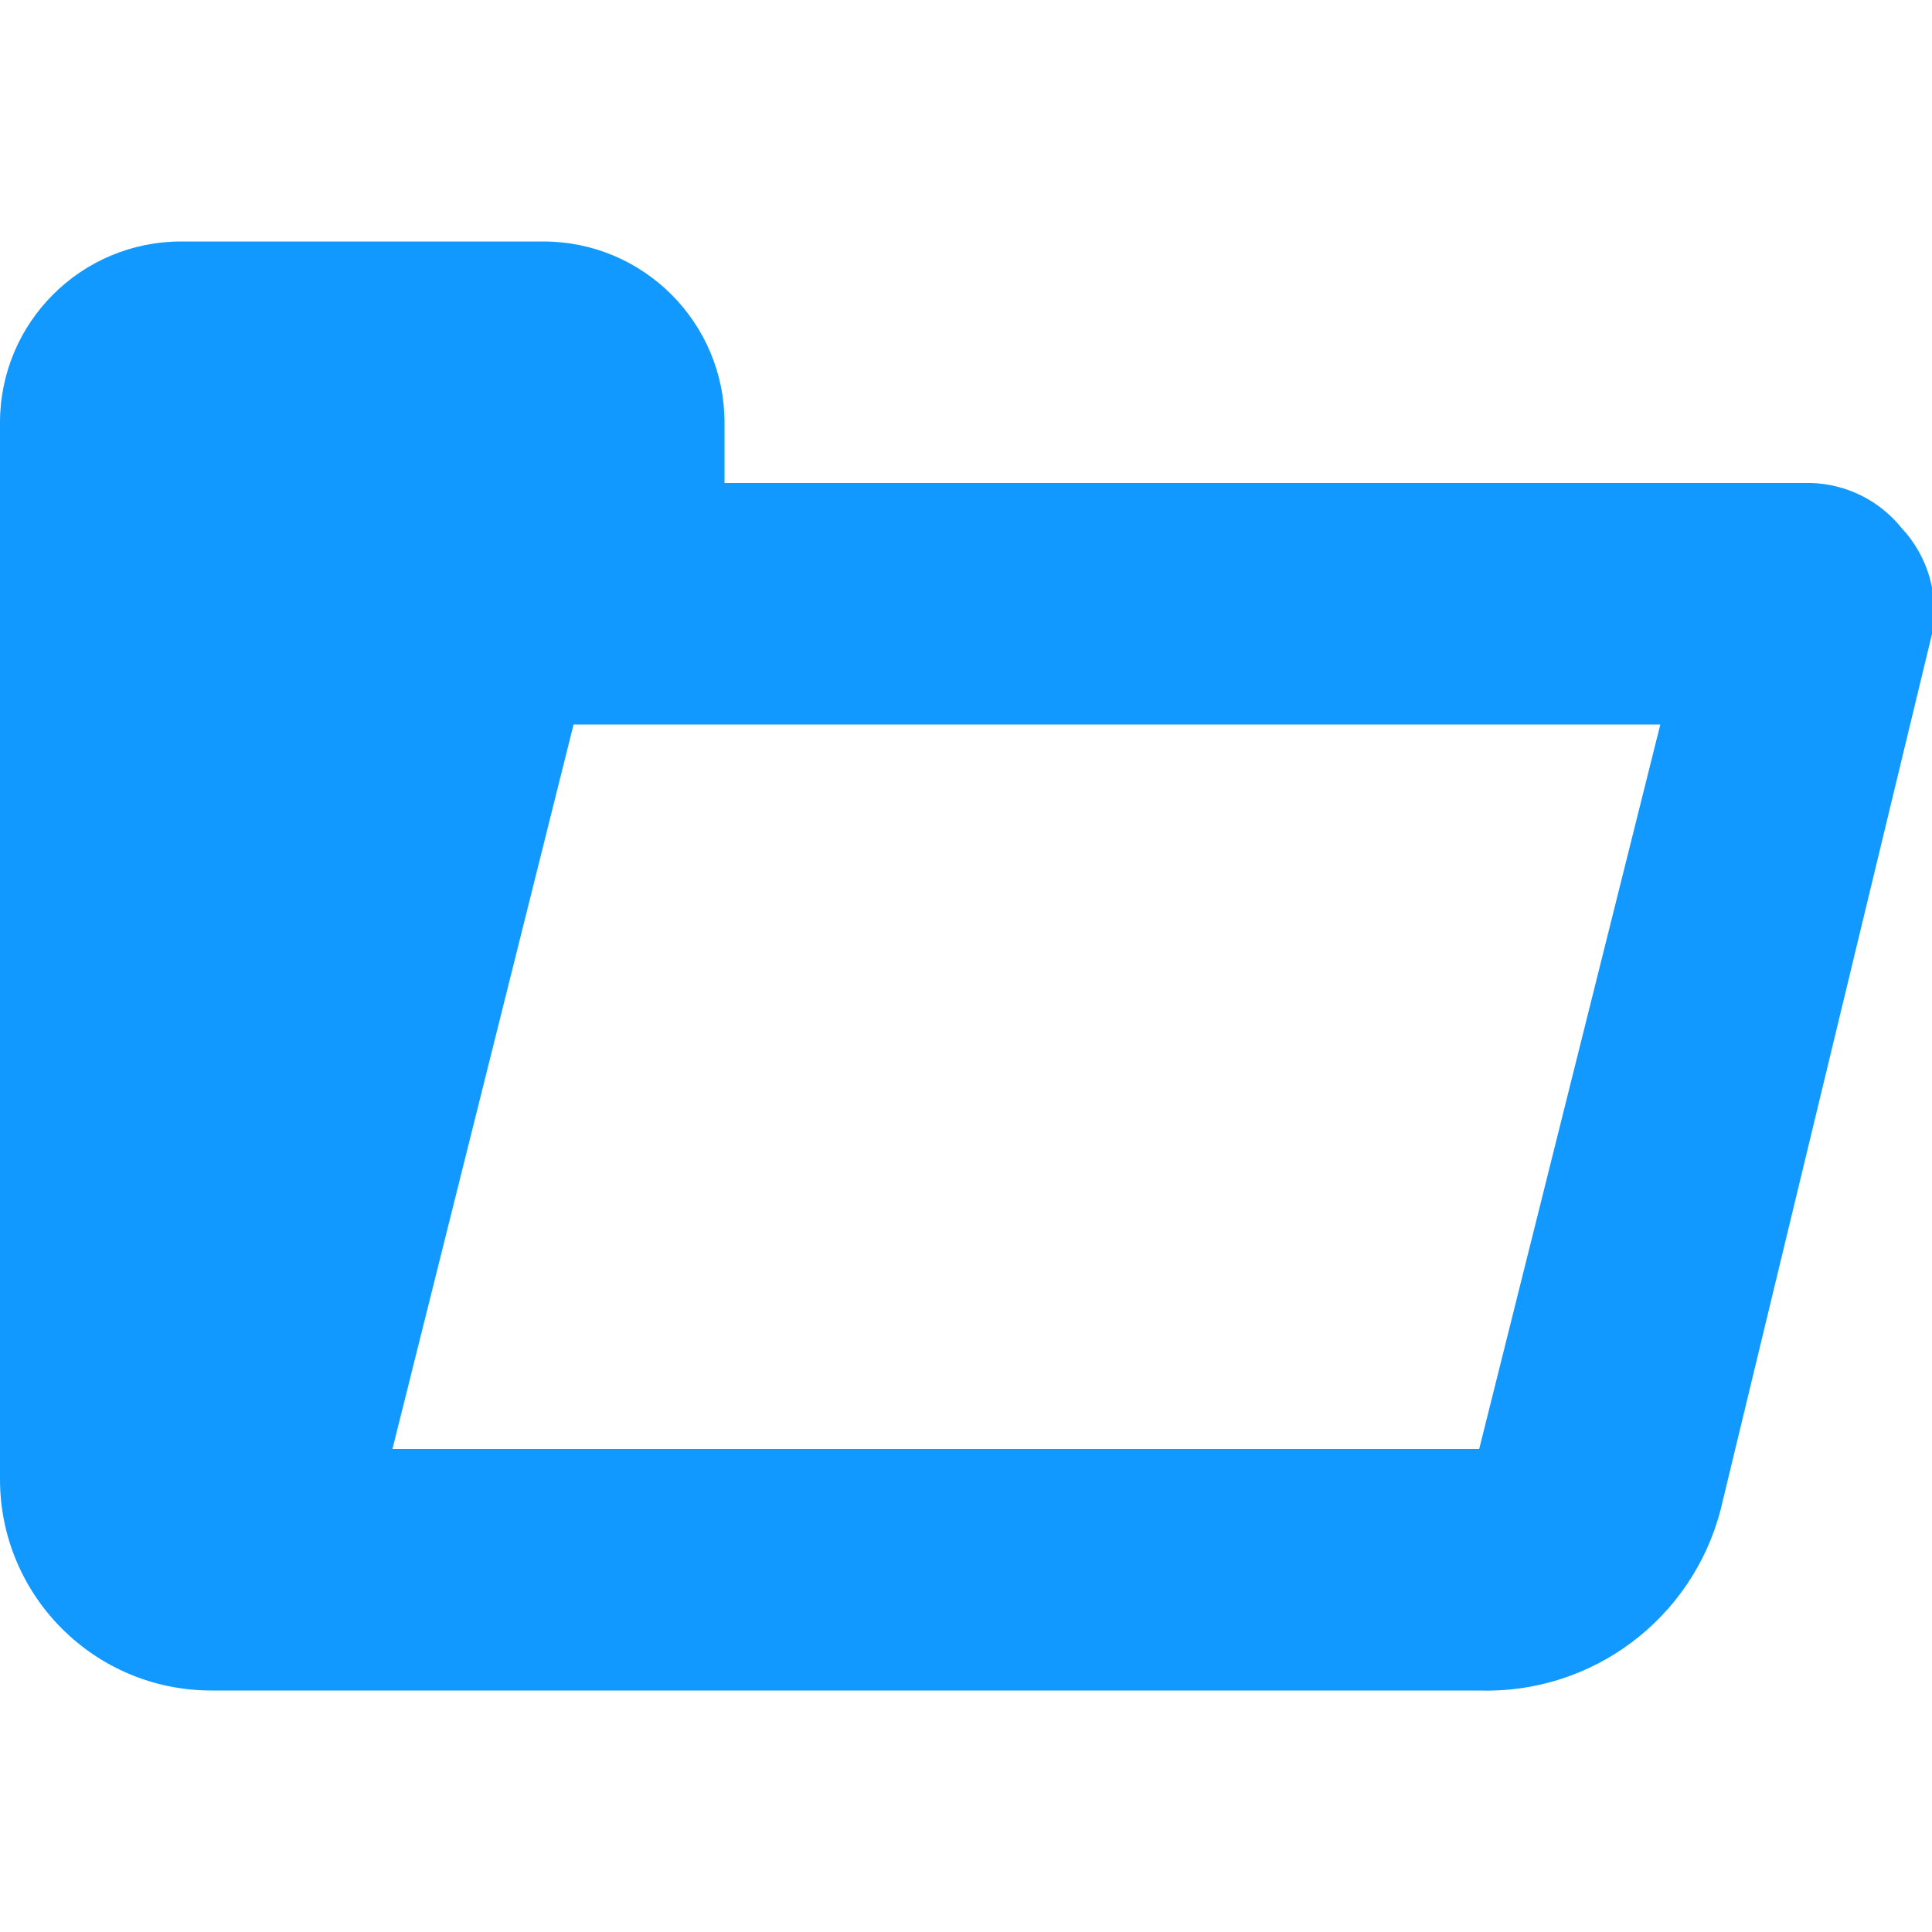
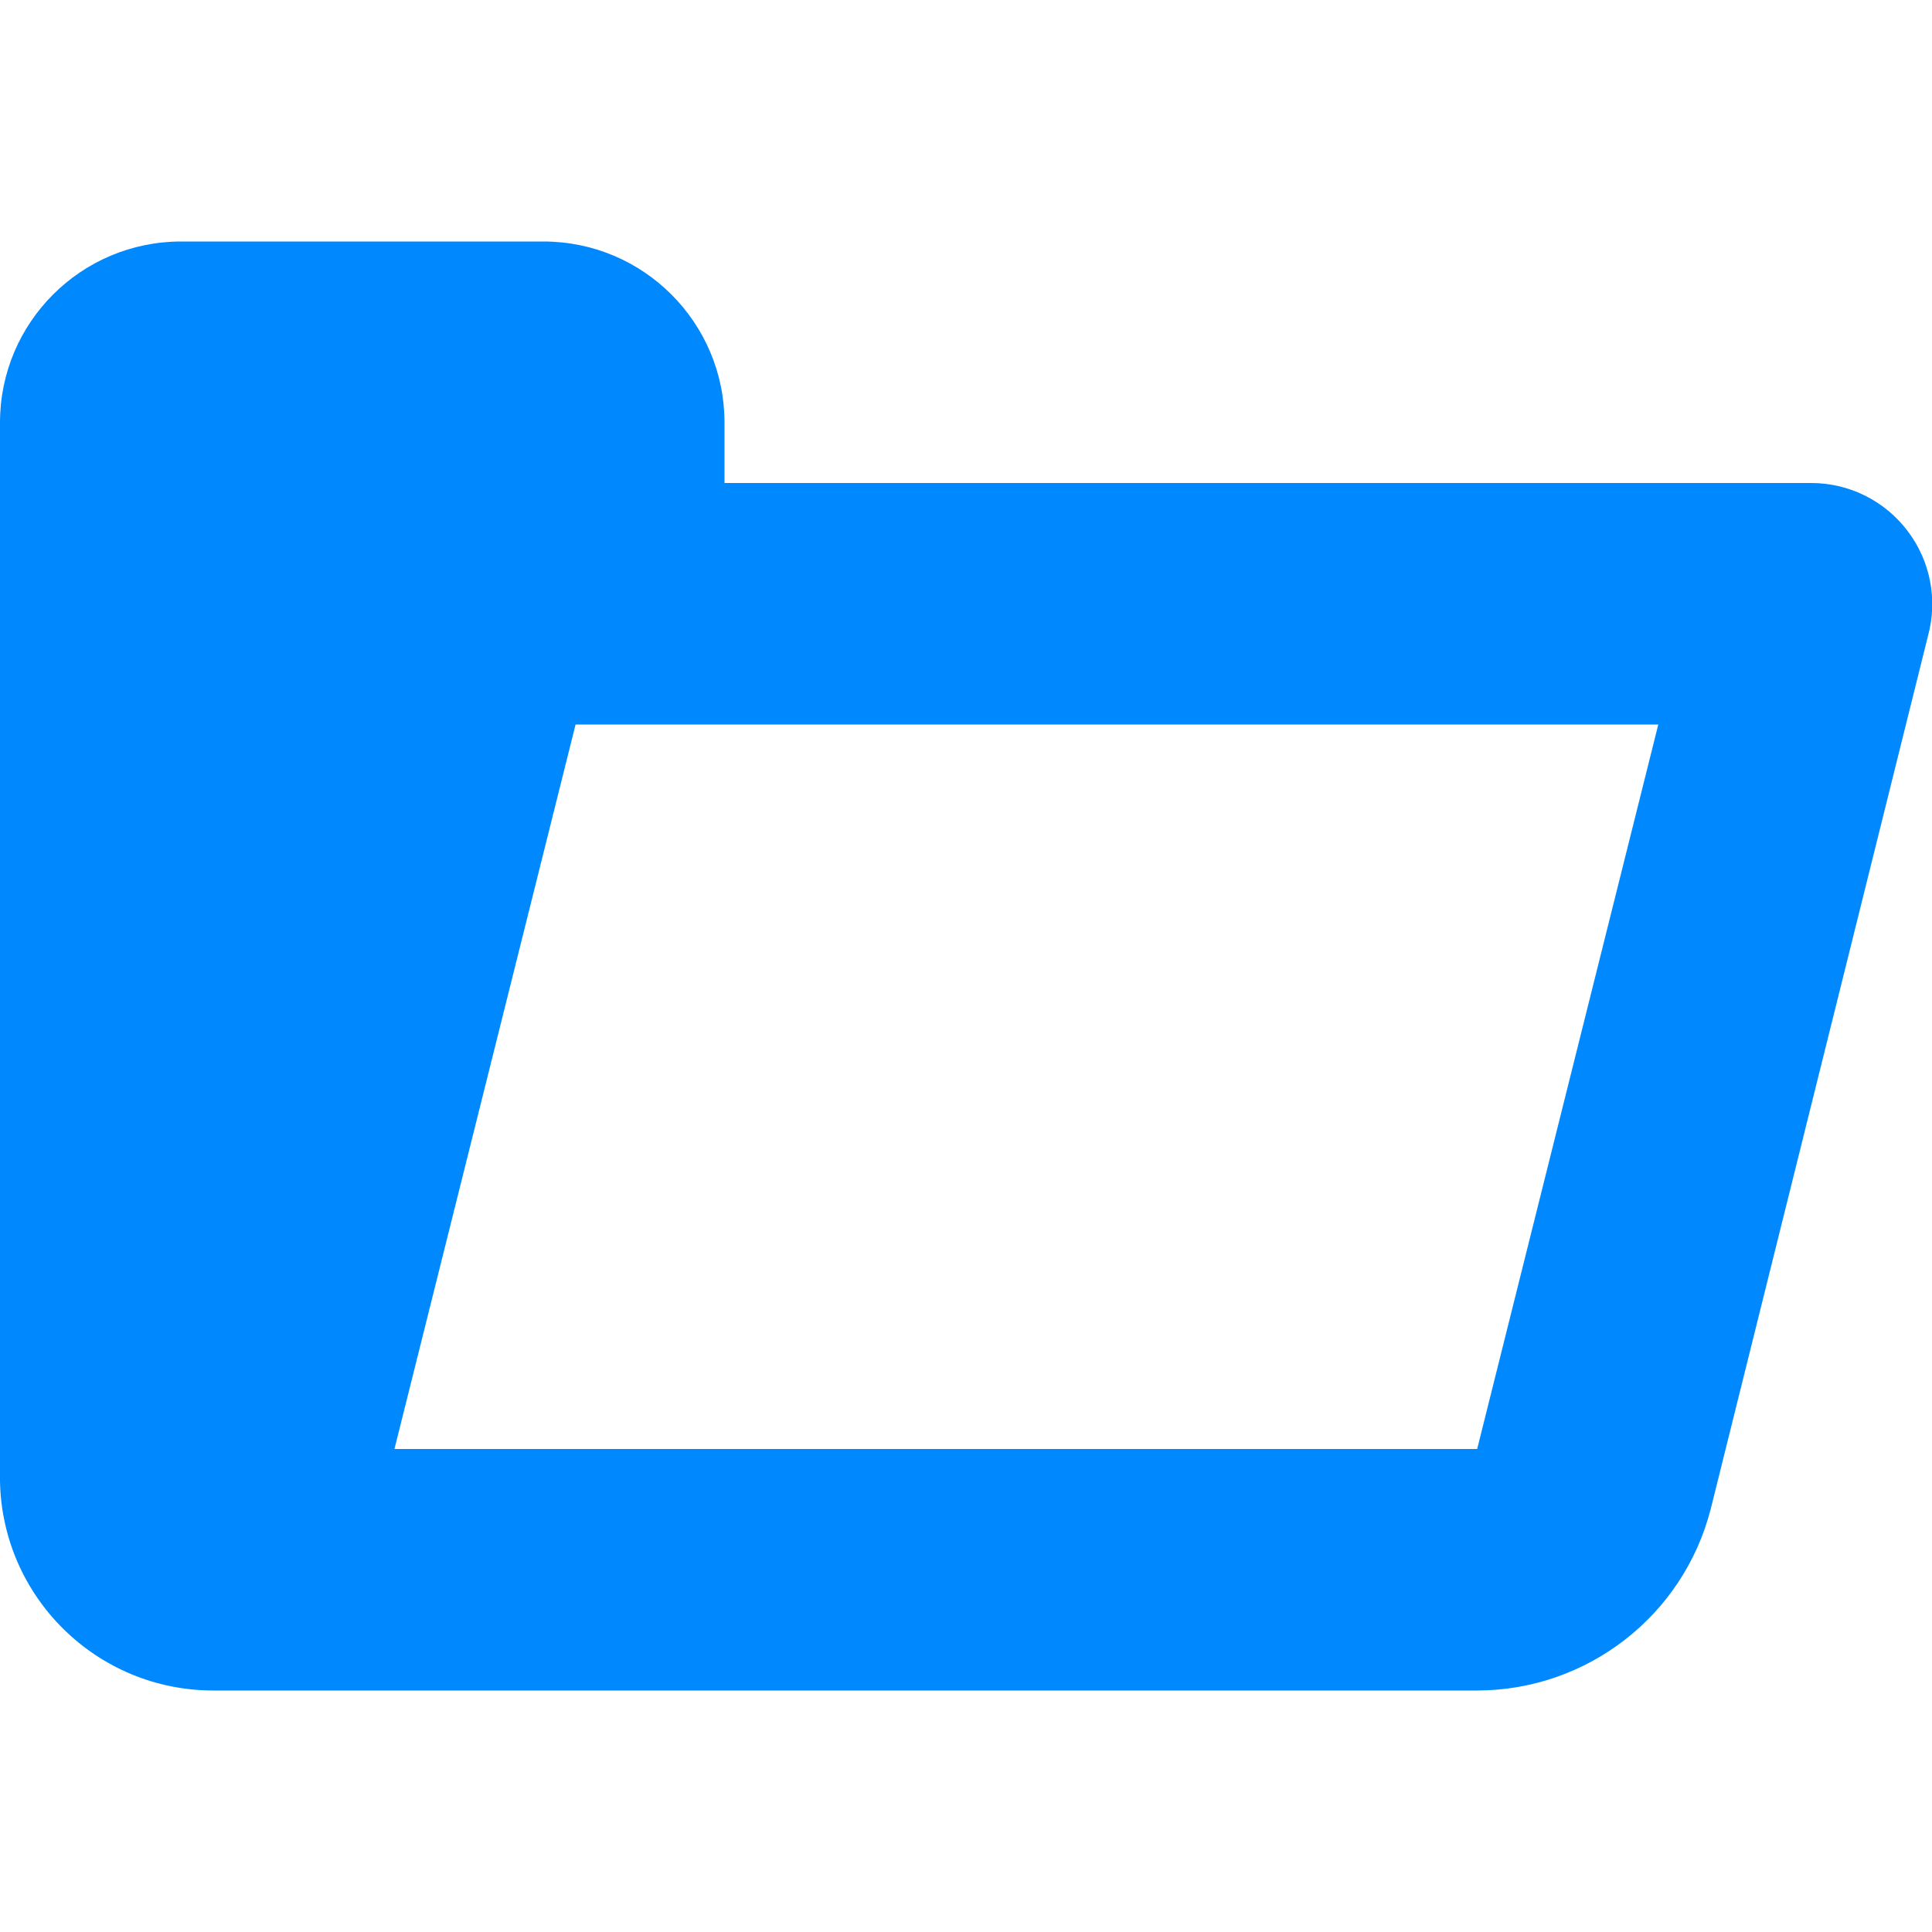
- <svg xmlns="http://www.w3.org/2000/svg" viewBox="0 0 128 128" fill="#19F">
-   <path d="M126,35a8,8,0,0,0-6-3H48V28A12,12,0,0,0,36,16H12A12,12,0,0,0,0,28V98a14,14,0,0,0,14,14H98a16,16,0,0,0,16-12l14-58A8,8,0,0,0,126,35ZM98,96H26L38,48h72Z" />
+ <svg xmlns="http://www.w3.org/2000/svg" viewBox="0 0 48 48">
+   <path d="M47.4,13.2A3,3,0,0,0,45,12H18V10.5A4.5,4.5,0,0,0,13.5,6h-9A4.5,4.5,0,0,0,0,10.5V36.8A5.3,5.3,0,0,0,5.3,42H36.7a6,6,0,0,0,5.8-4.5l5.4-21.7A3,3,0,0,0,47.4,13.2ZM36.7,36H9.8l4.5-18H41.2Z" fill="#08f" />
</svg>
